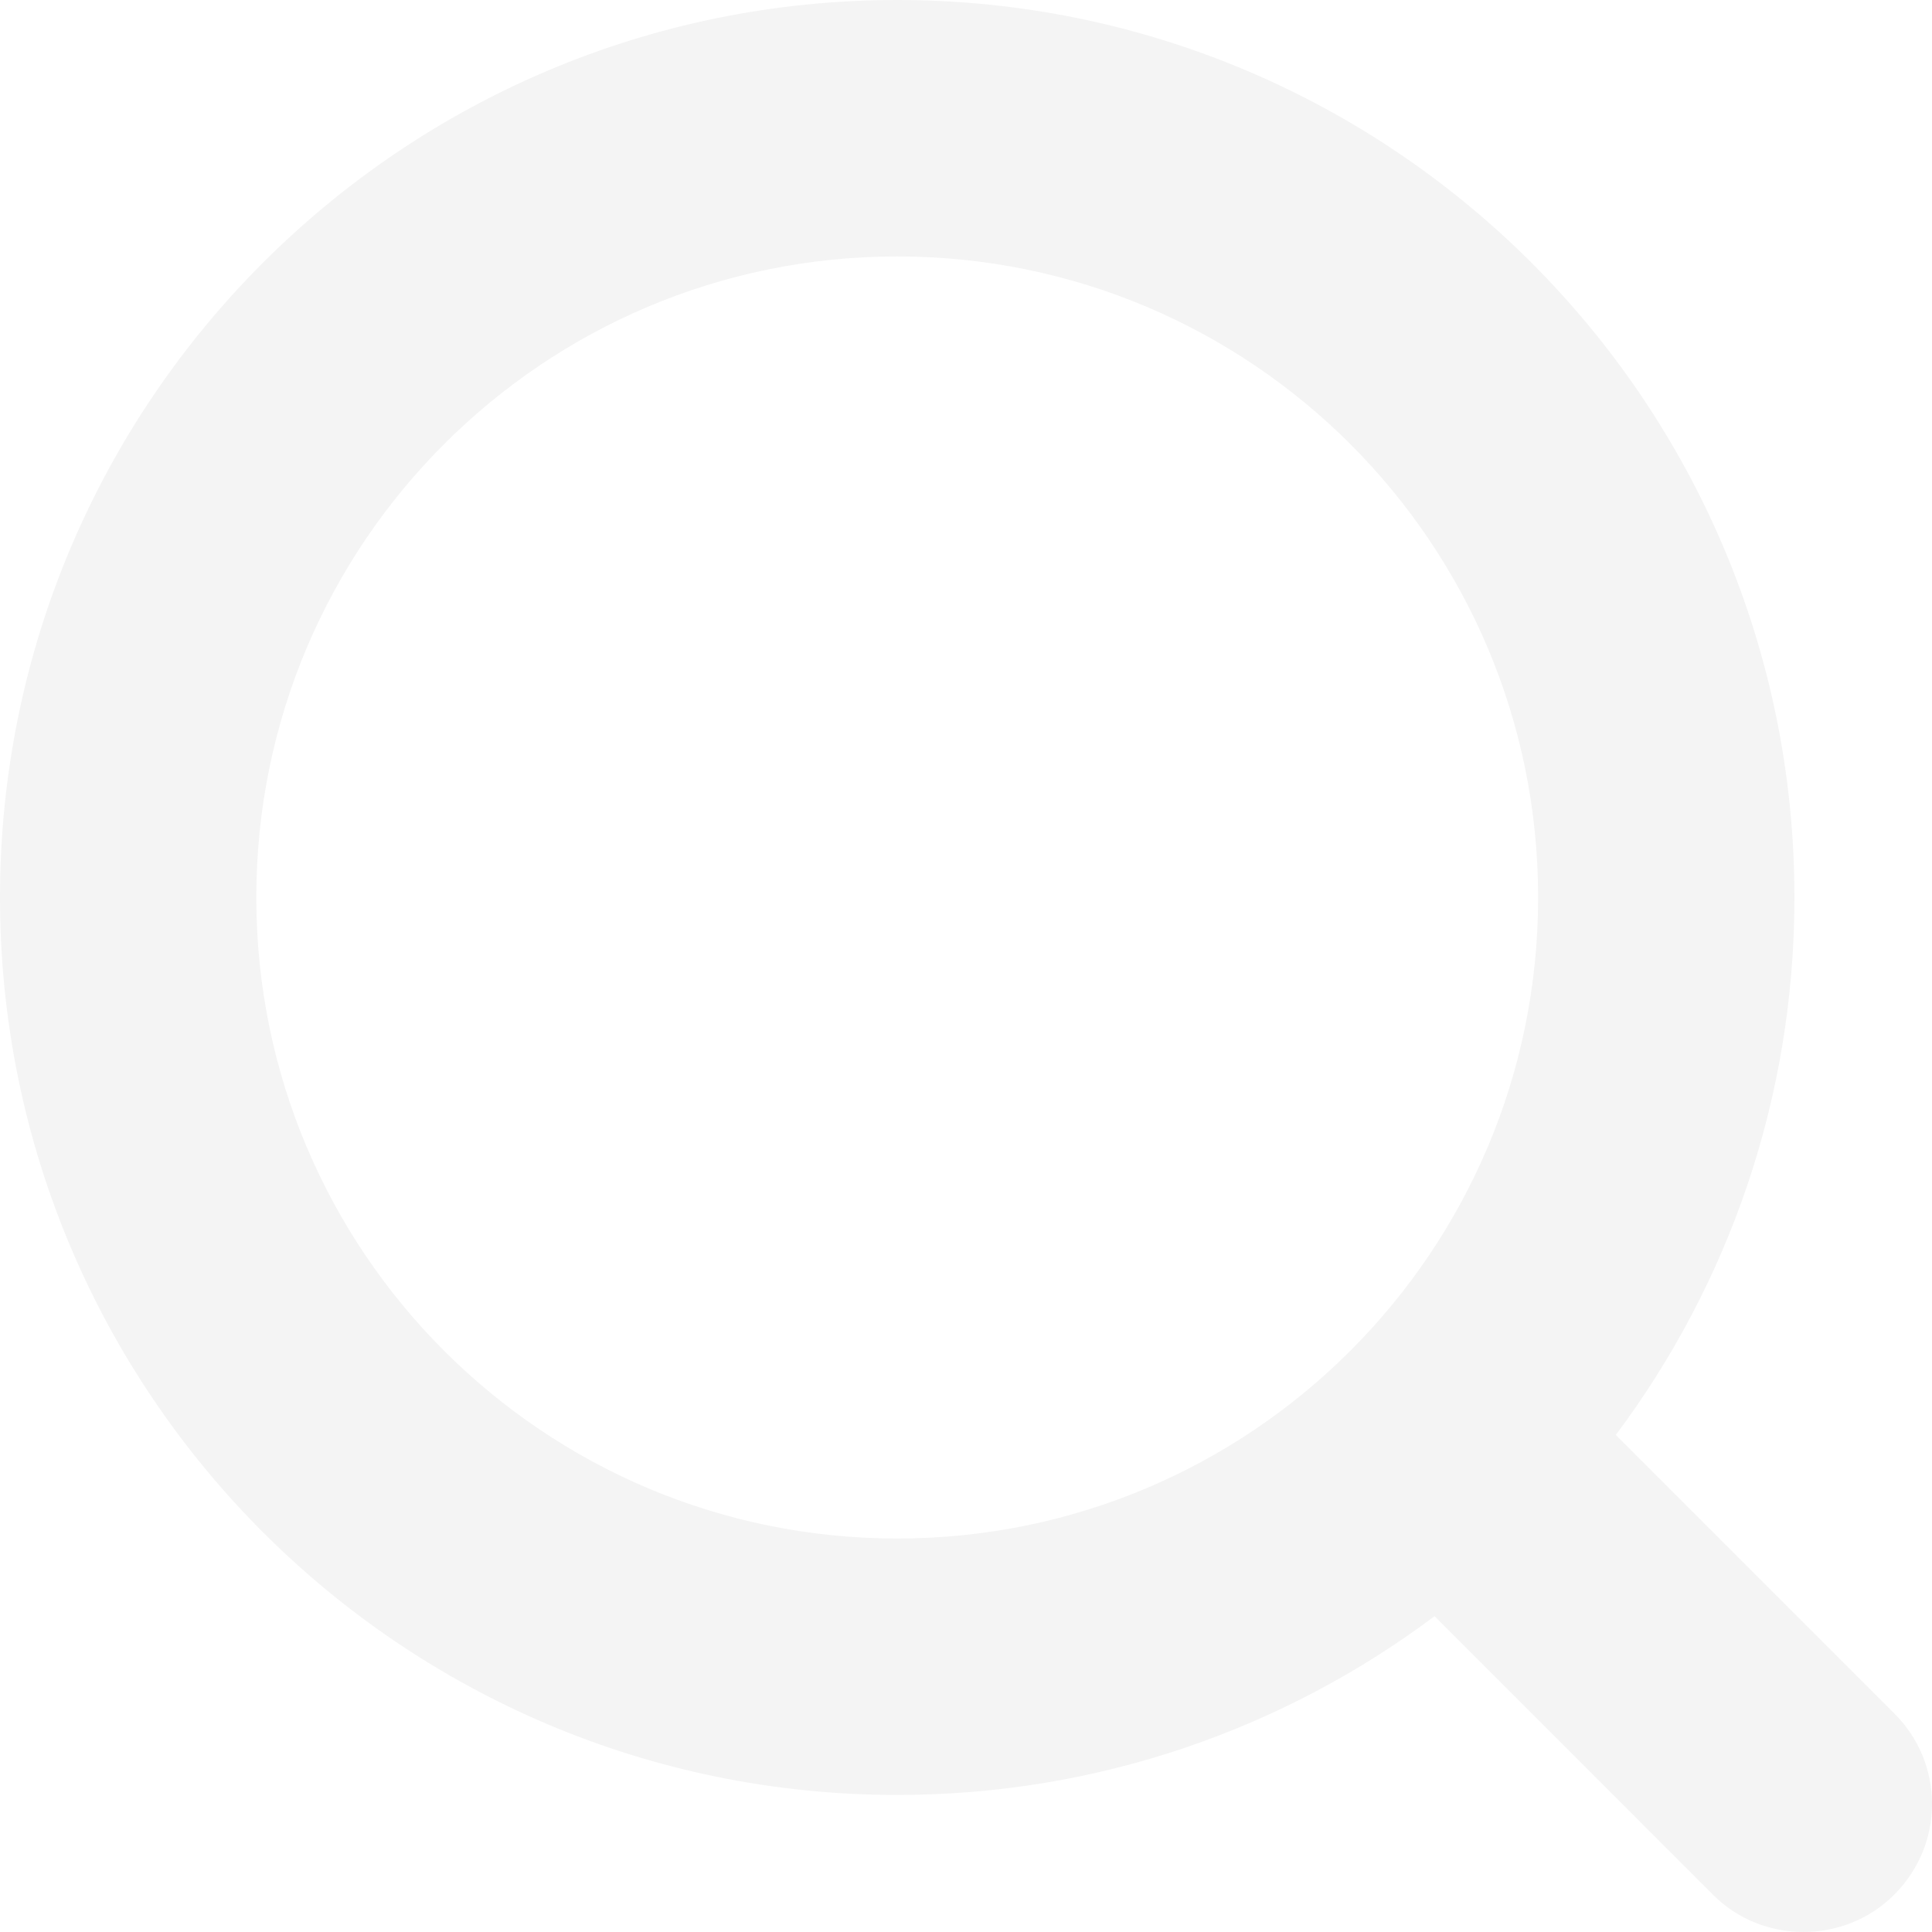
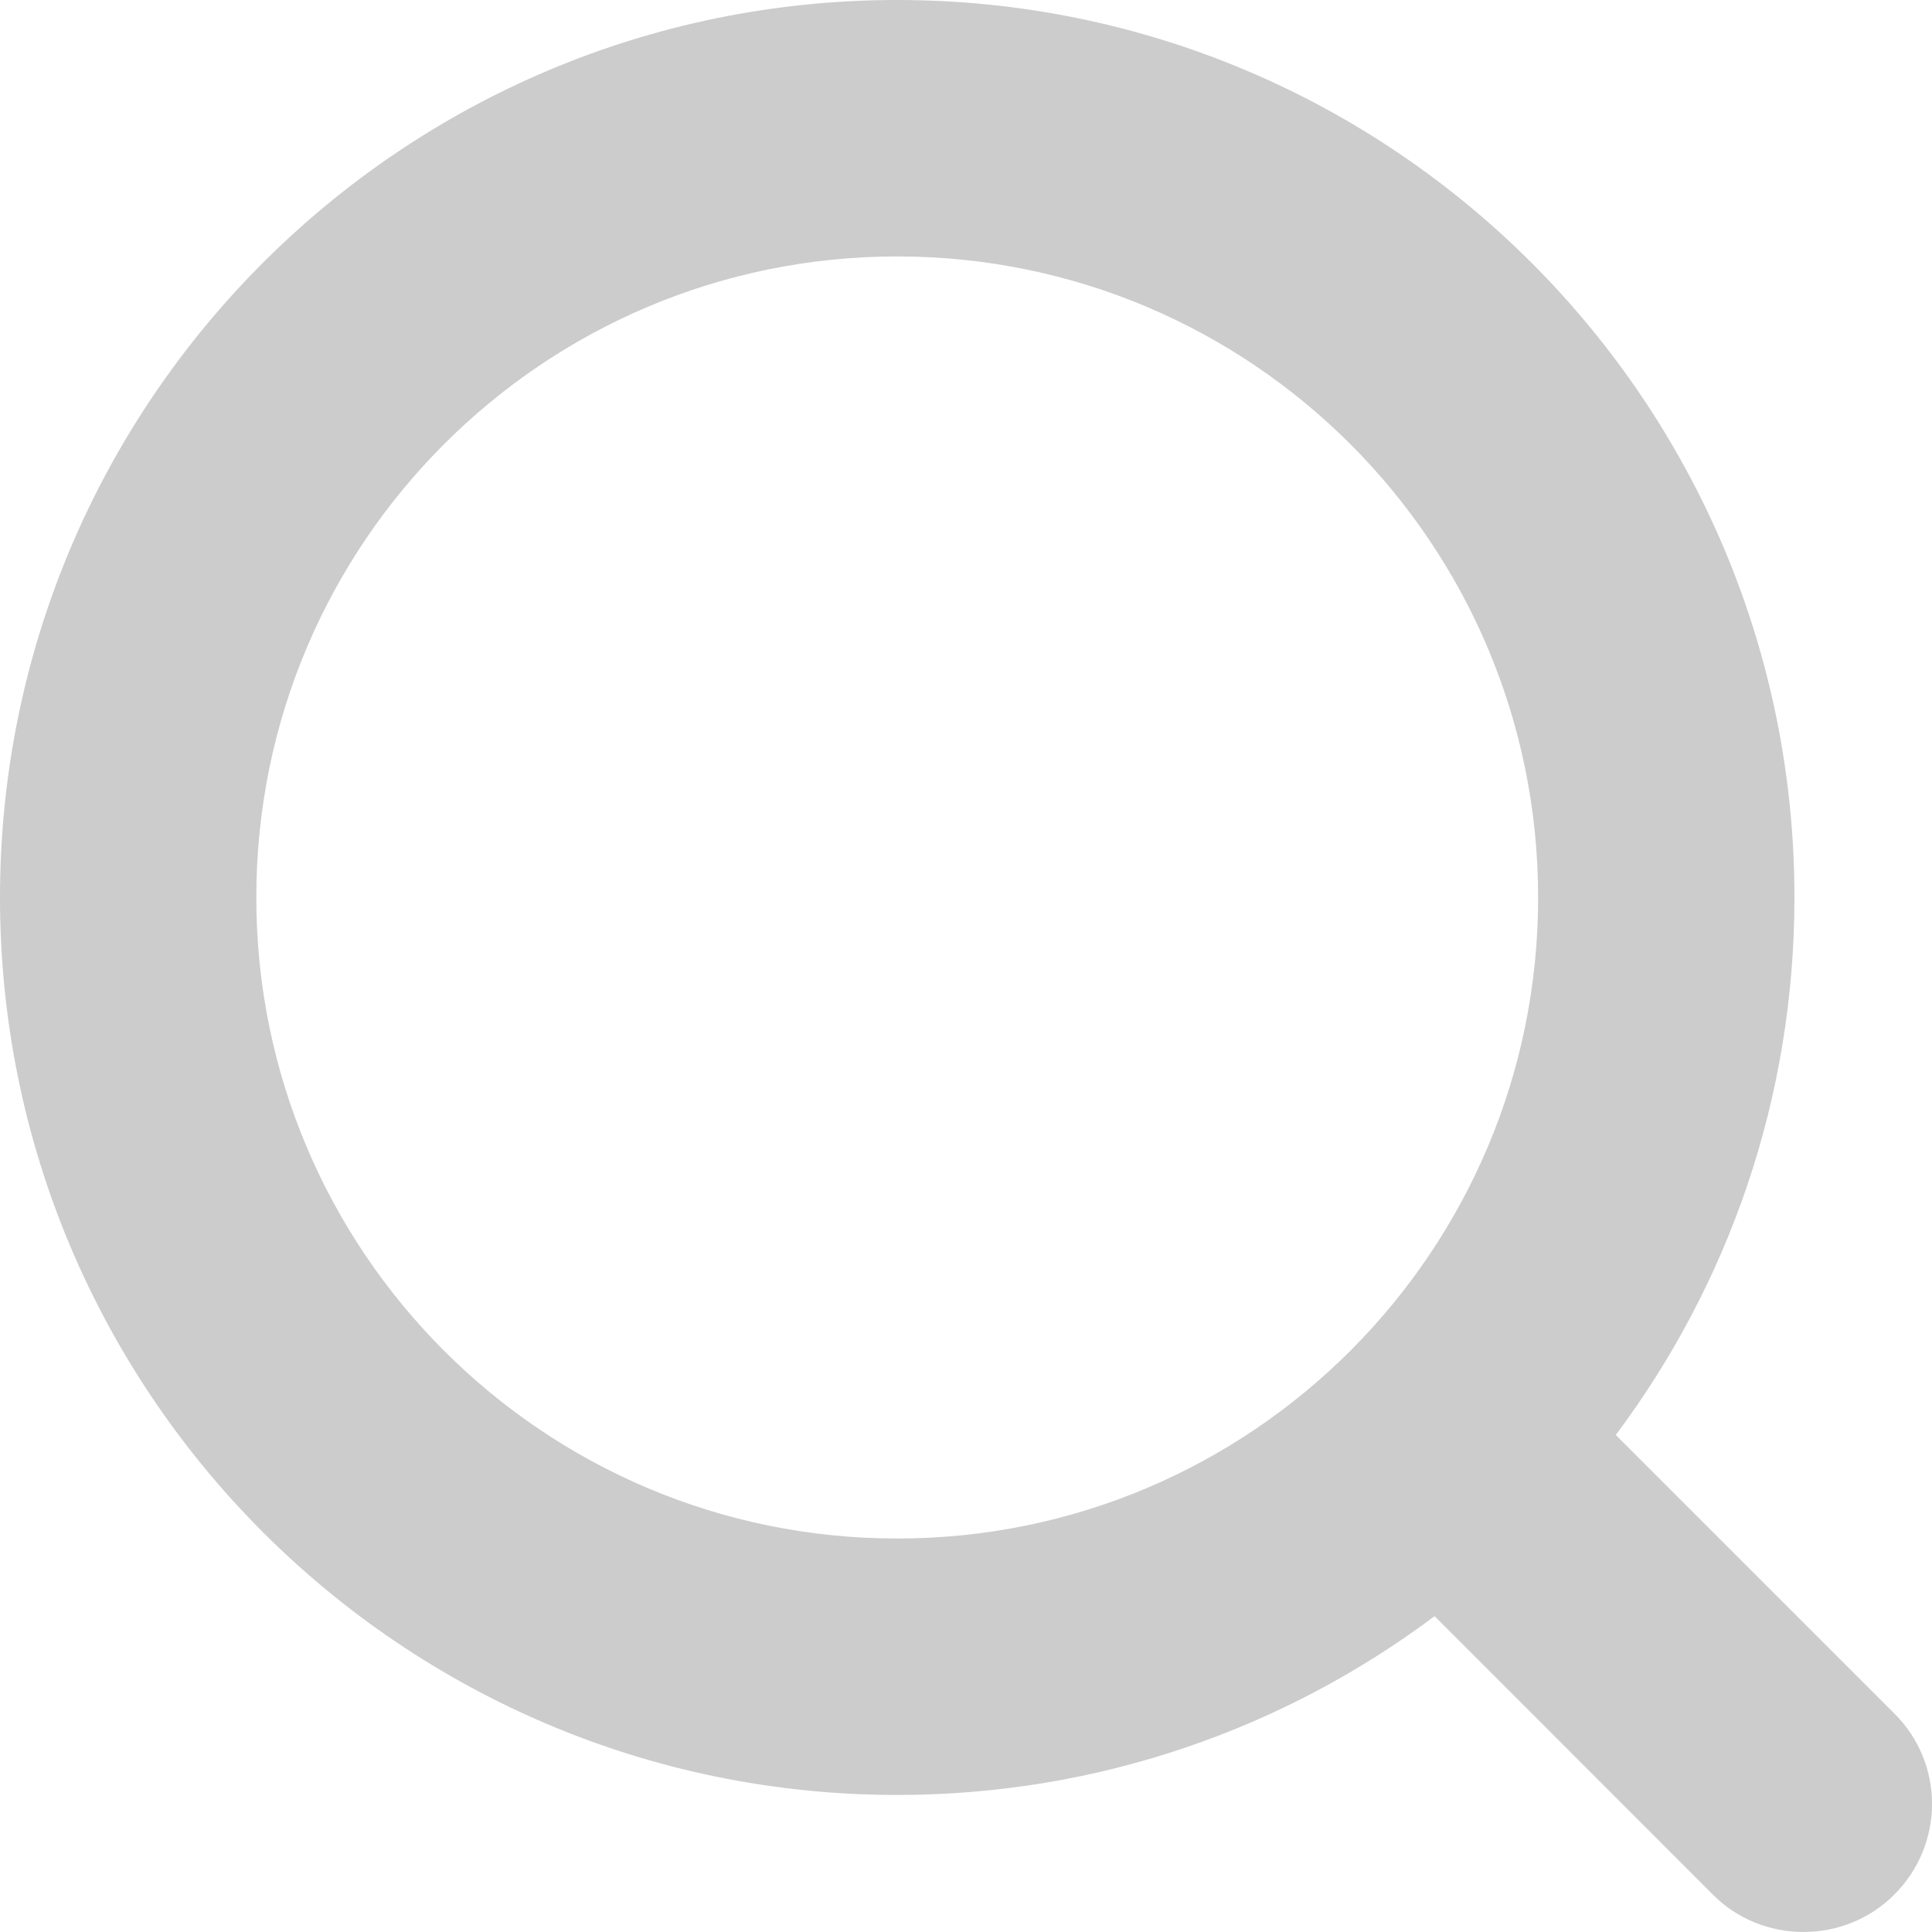
<svg xmlns="http://www.w3.org/2000/svg" width="15" height="15" viewBox="0 0 15 15" fill="none">
-   <path d="M11.138 12.548C9.975 13.419 8.531 13.936 6.966 13.936C3.119 13.936 0 10.816 0 6.968C0 3.12 3.119 0 6.966 0C10.813 0 13.932 3.12 13.932 6.968C13.932 8.533 13.416 9.977 12.545 11.141L14.71 13.306C15.097 13.693 15.098 14.319 14.707 14.71C14.318 15.099 13.682 15.093 13.302 14.713L11.138 12.548ZM6.966 11.945C9.714 11.945 11.942 9.716 11.942 6.968C11.942 4.219 9.714 1.991 6.966 1.991C4.218 1.991 1.99 4.219 1.99 6.968C1.99 9.716 4.218 11.945 6.966 11.945Z" fill="#F4F4F4" />
+   <path d="M11.138 12.548C9.975 13.419 8.531 13.936 6.966 13.936C3.119 13.936 0 10.816 0 6.968C0 3.12 3.119 0 6.966 0C10.813 0 13.932 3.12 13.932 6.968C13.932 8.533 13.416 9.977 12.545 11.141L14.71 13.306C15.097 13.693 15.098 14.319 14.707 14.71C14.318 15.099 13.682 15.093 13.302 14.713L11.138 12.548ZM6.966 11.945C9.714 11.945 11.942 9.716 11.942 6.968C11.942 4.219 9.714 1.991 6.966 1.991C4.218 1.991 1.99 4.219 1.99 6.968C1.99 9.716 4.218 11.945 6.966 11.945Z" fill="#CCCCCC" />
</svg>
